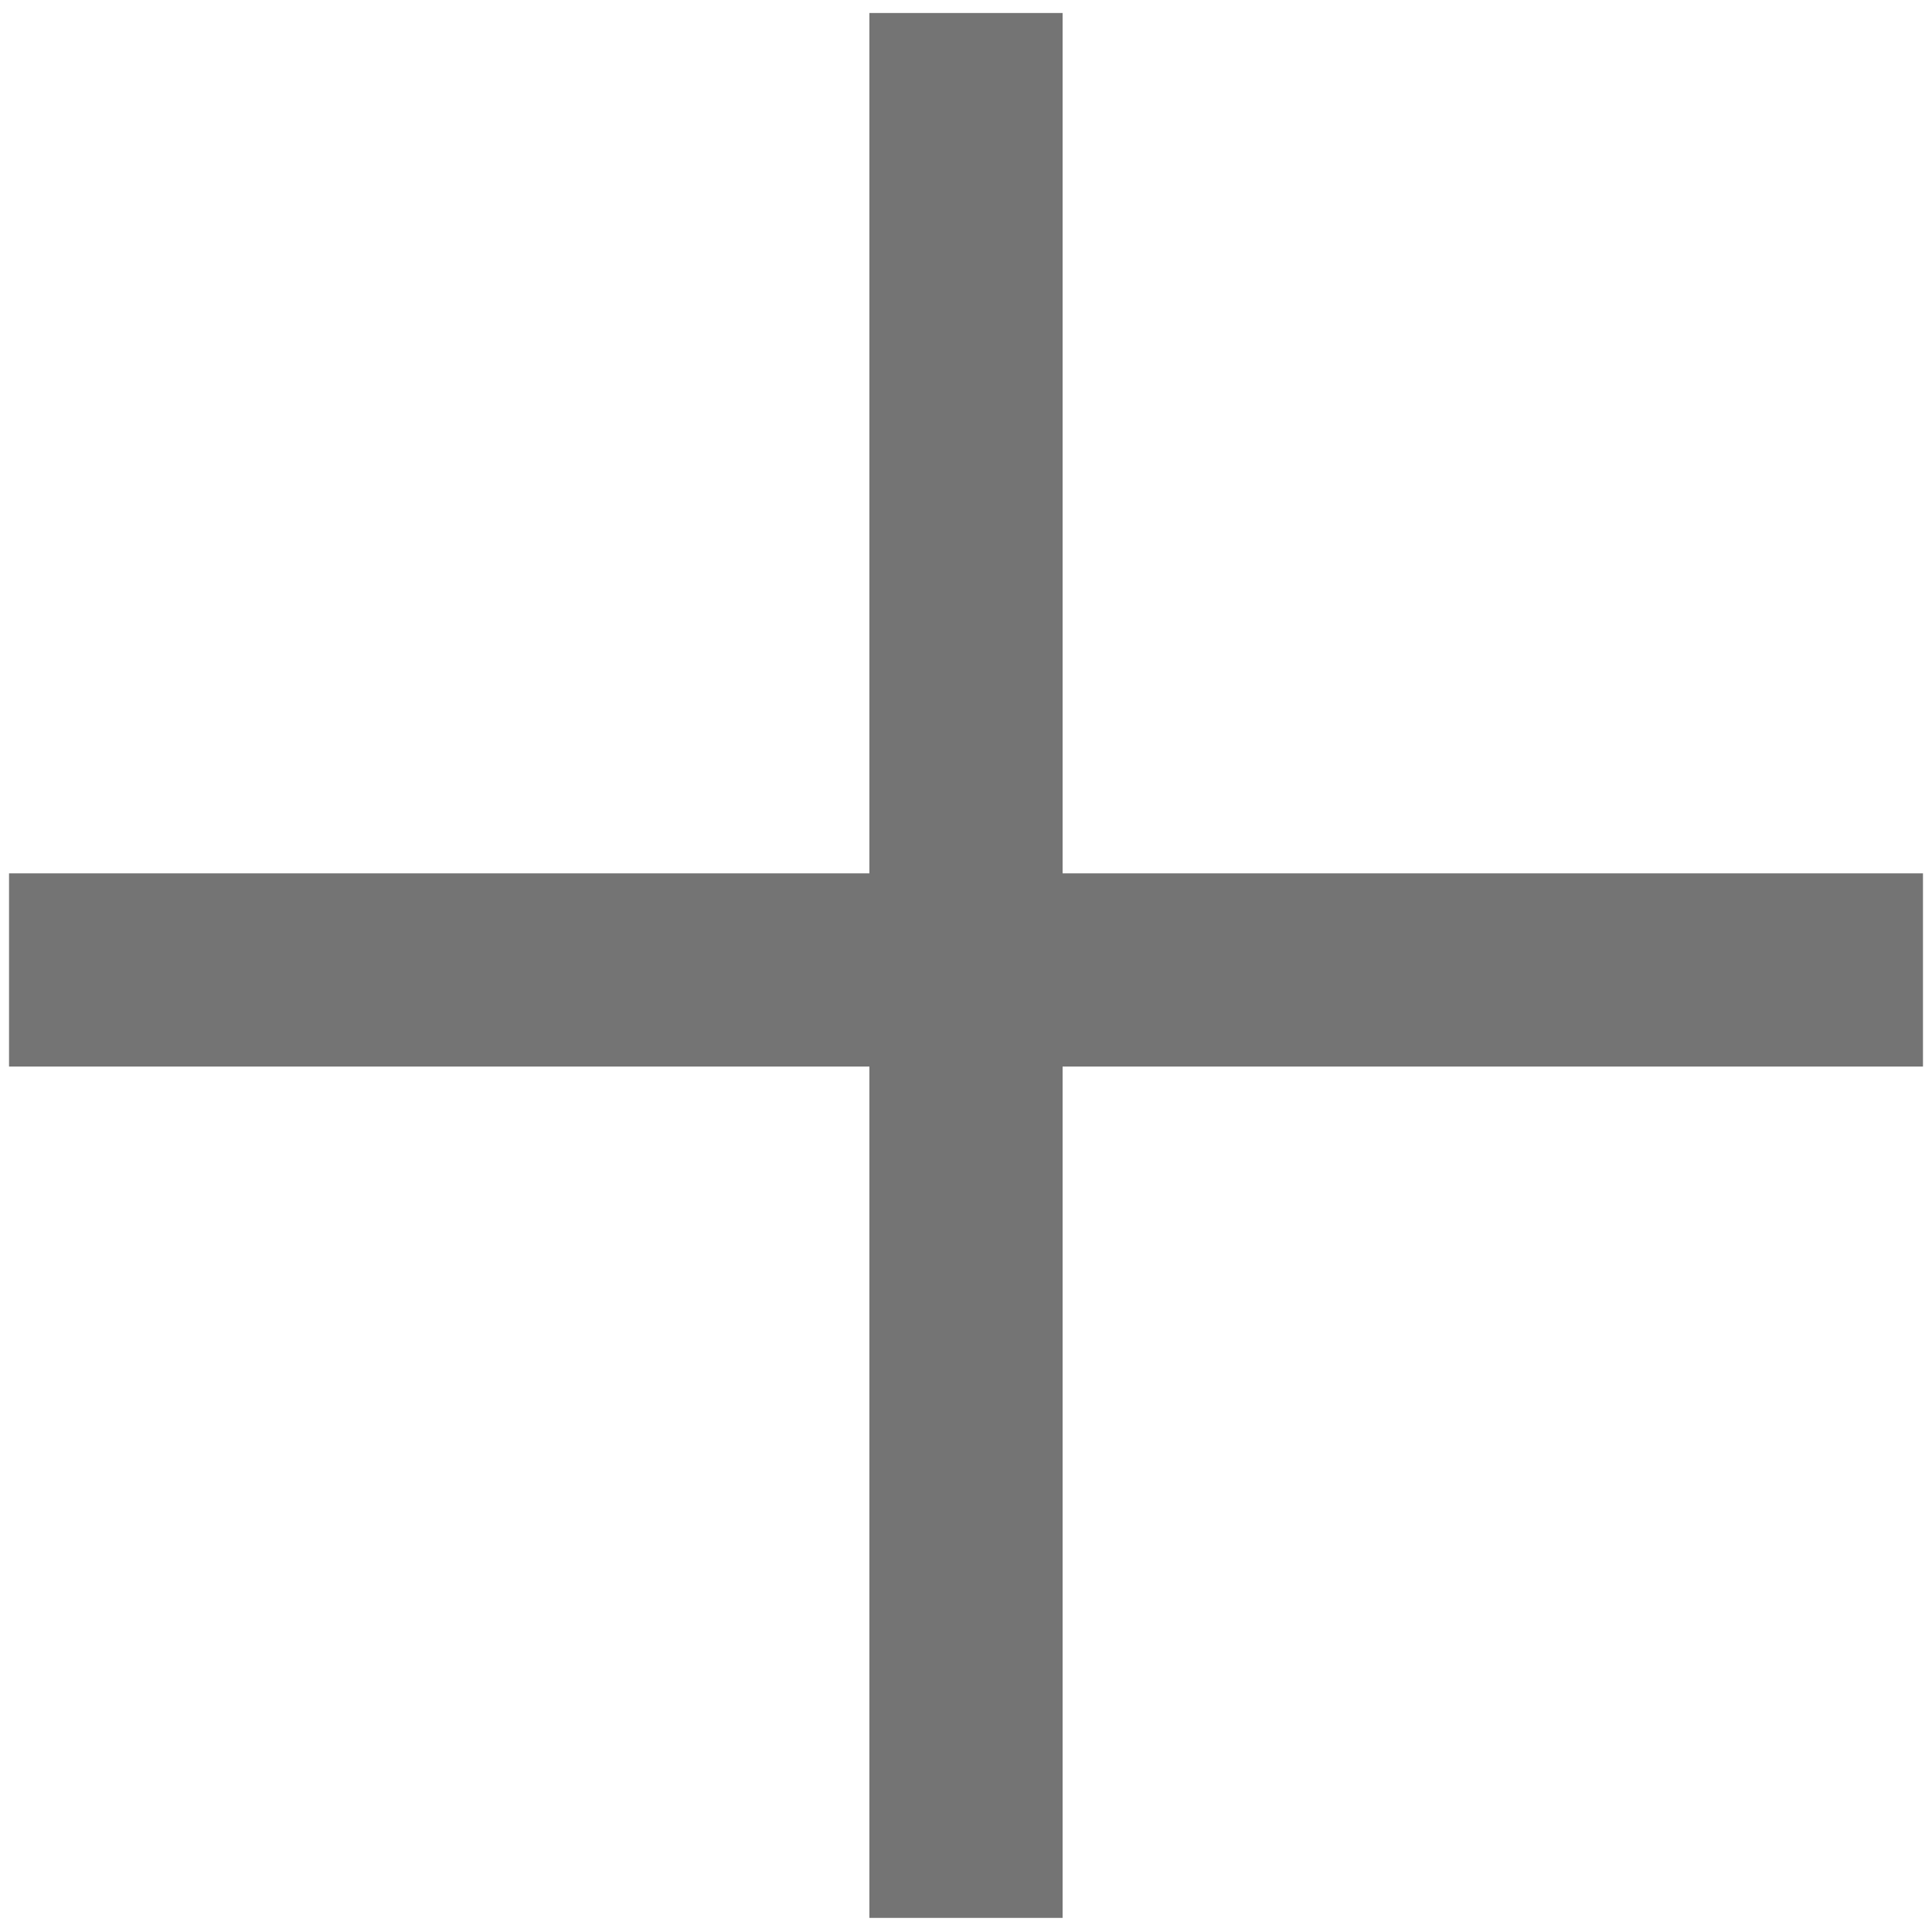
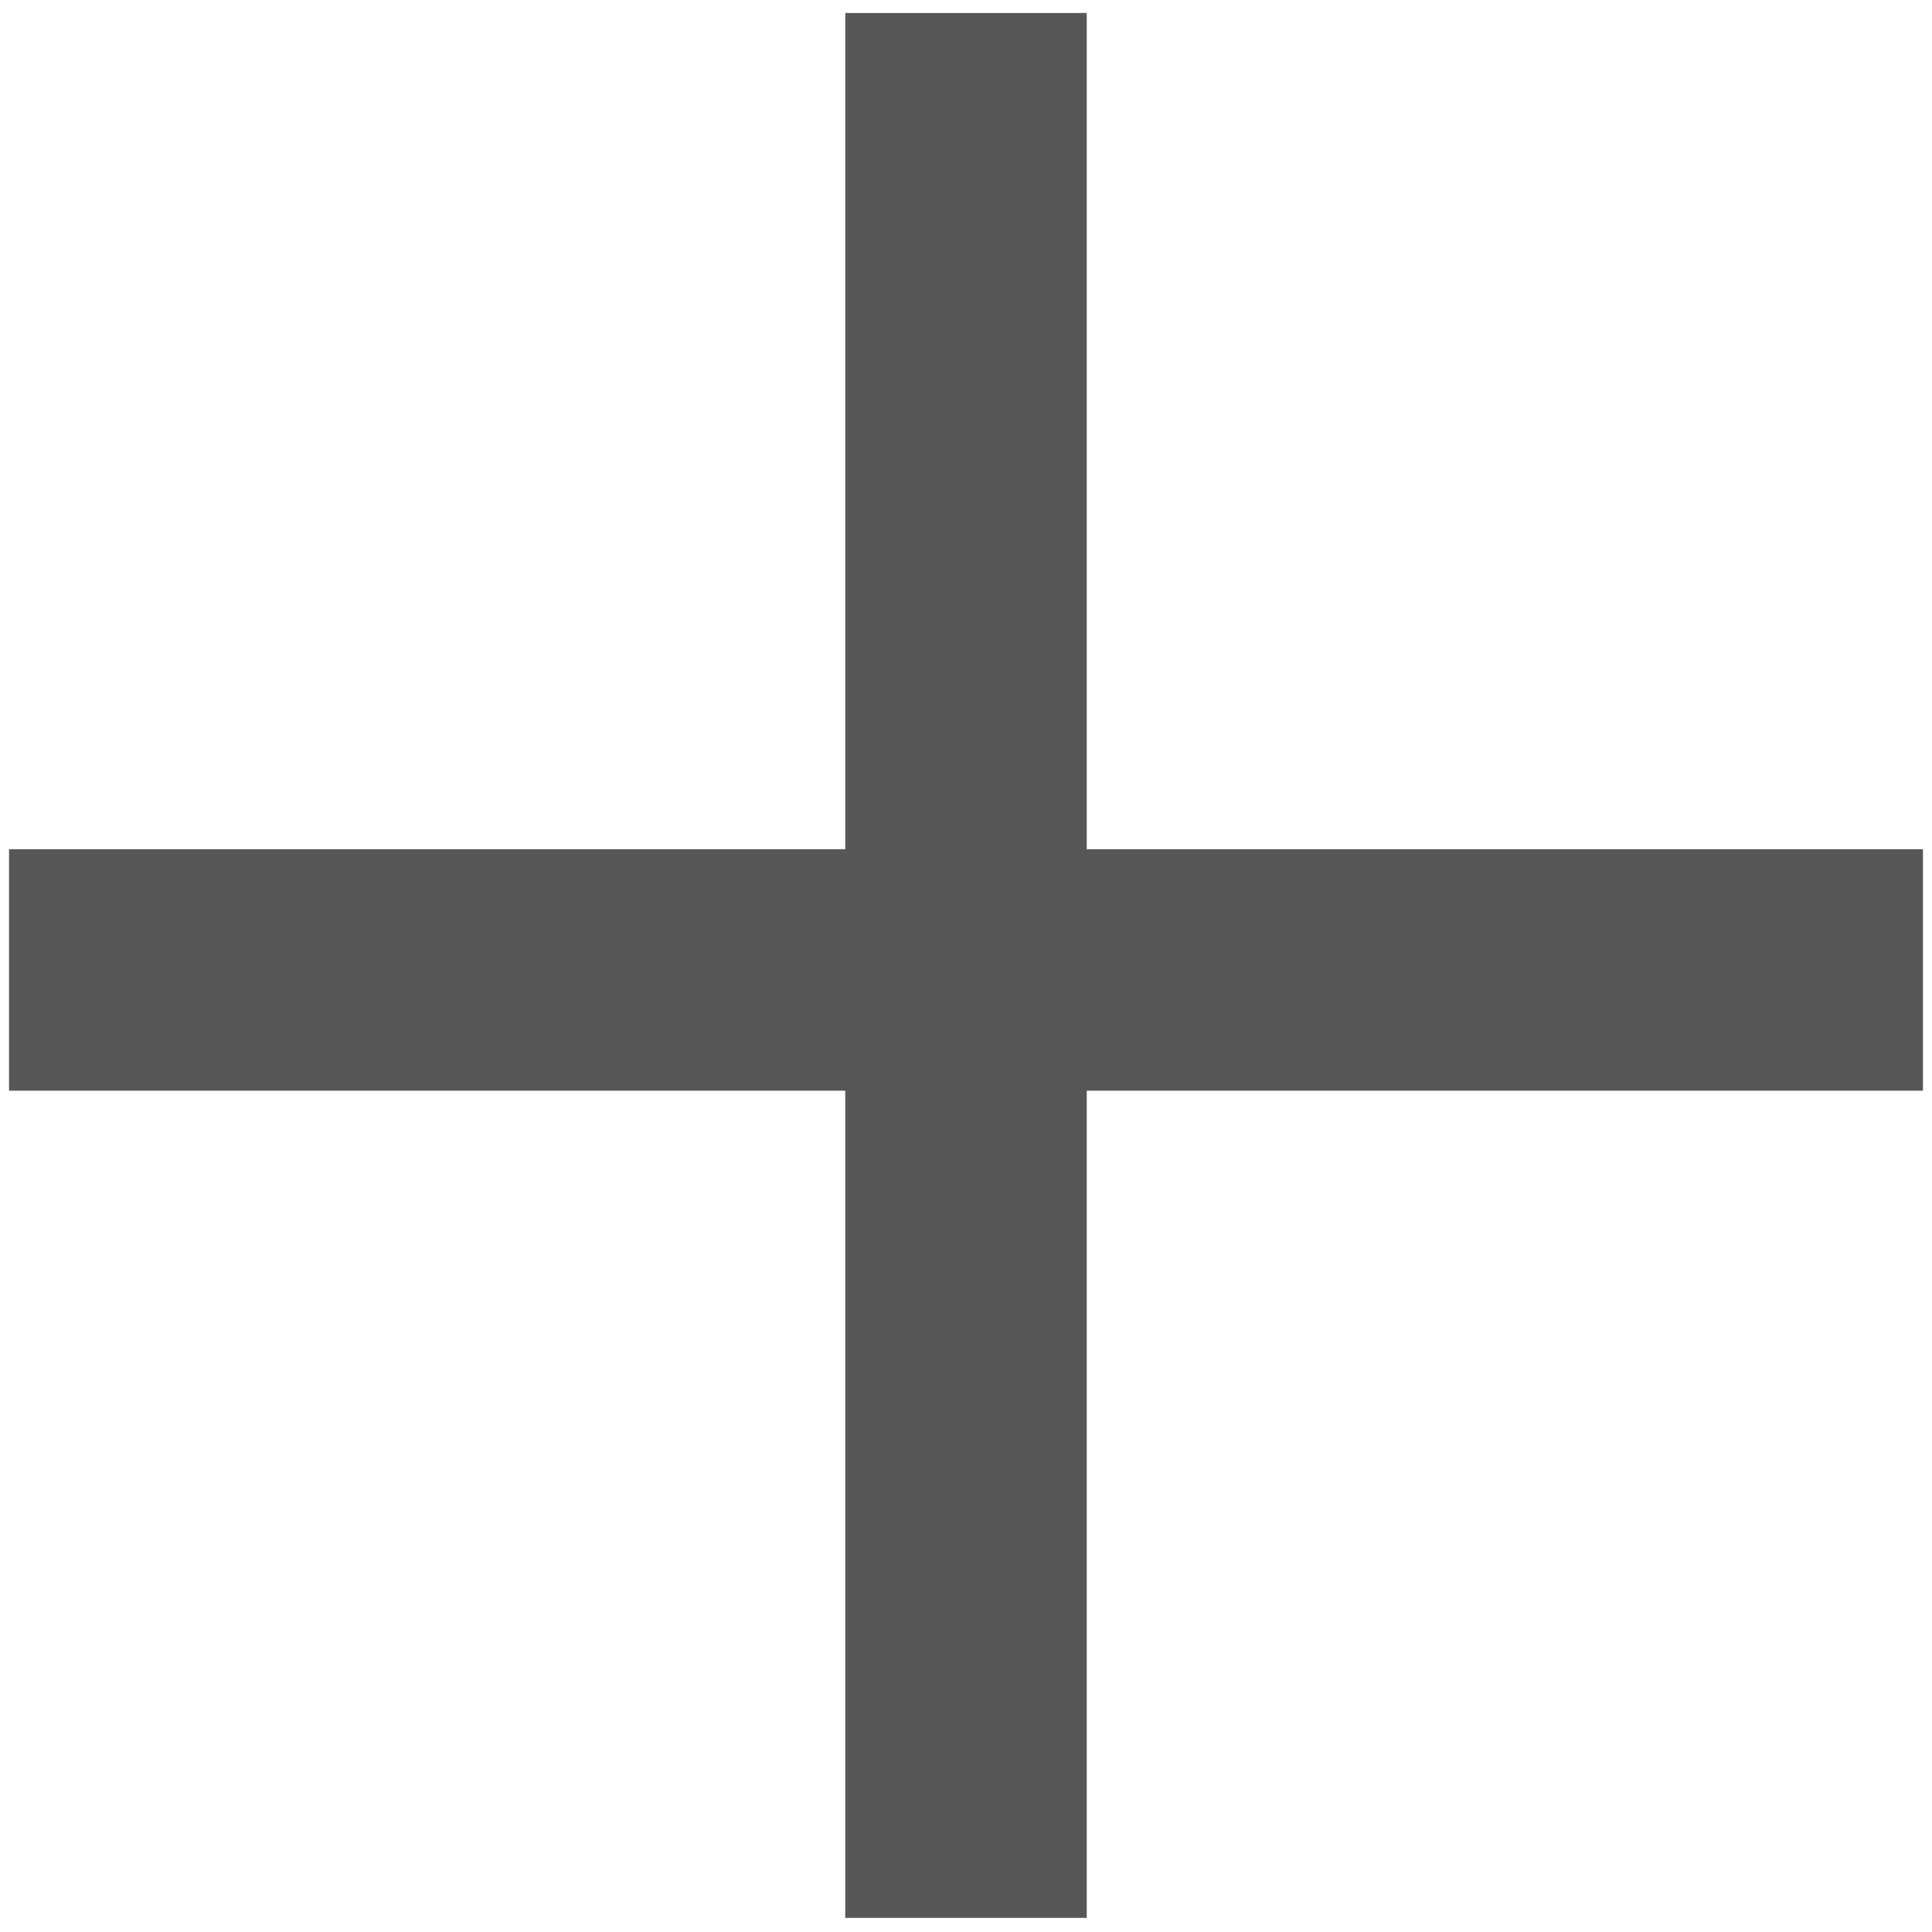
<svg xmlns="http://www.w3.org/2000/svg" width="40" height="40">
  <g>
-     <line stroke-width="4" stroke-linecap="undefined" stroke-linejoin="undefined" id="svg_6" y2="20.082" x2="39.813" y1="20.082" x1="0.187" stroke="#747474" fill="none" />
-     <line stroke-width="5" stroke-linecap="undefined" stroke-linejoin="undefined" id="svg_7" y2="10.736" x2="46.542" y1="11.11" x1="45.981" stroke="#747474" fill="none" />
-     <line stroke-linecap="undefined" stroke-linejoin="undefined" id="svg_8" y2="2.886" x2="53.458" y1="3.072" x1="53.271" stroke="#747474" fill="none" />
-     <line stroke-width="4" stroke-linecap="undefined" stroke-linejoin="undefined" id="svg_9" y2="0.269" x2="20" y1="39.708" x1="20" stroke="#747474" fill="none" />
+     <line stroke-width="5" stroke-linecap="undefined" stroke-linejoin="undefined" id="svg_6" y2="20.082" x2="39.813" y1="20.082" x1="0.187" stroke="#565756" fill="none" />
+     <line stroke-width="5" stroke-linecap="undefined" stroke-linejoin="undefined" id="svg_7" y2="10.736" x2="46.542" y1="11.11" x1="45.981" stroke="#565756" fill="none" />
+     <line stroke-linecap="undefined" stroke-linejoin="undefined" id="svg_8" y2="2.886" x2="53.458" y1="3.072" x1="53.271" stroke="#565756" fill="none" />
+     <line stroke-width="5" stroke-linecap="undefined" stroke-linejoin="undefined" id="svg_9" y2="0.269" x2="20" y1="39.708" x1="20" stroke="#565756" fill="none" />
  </g>
</svg>
